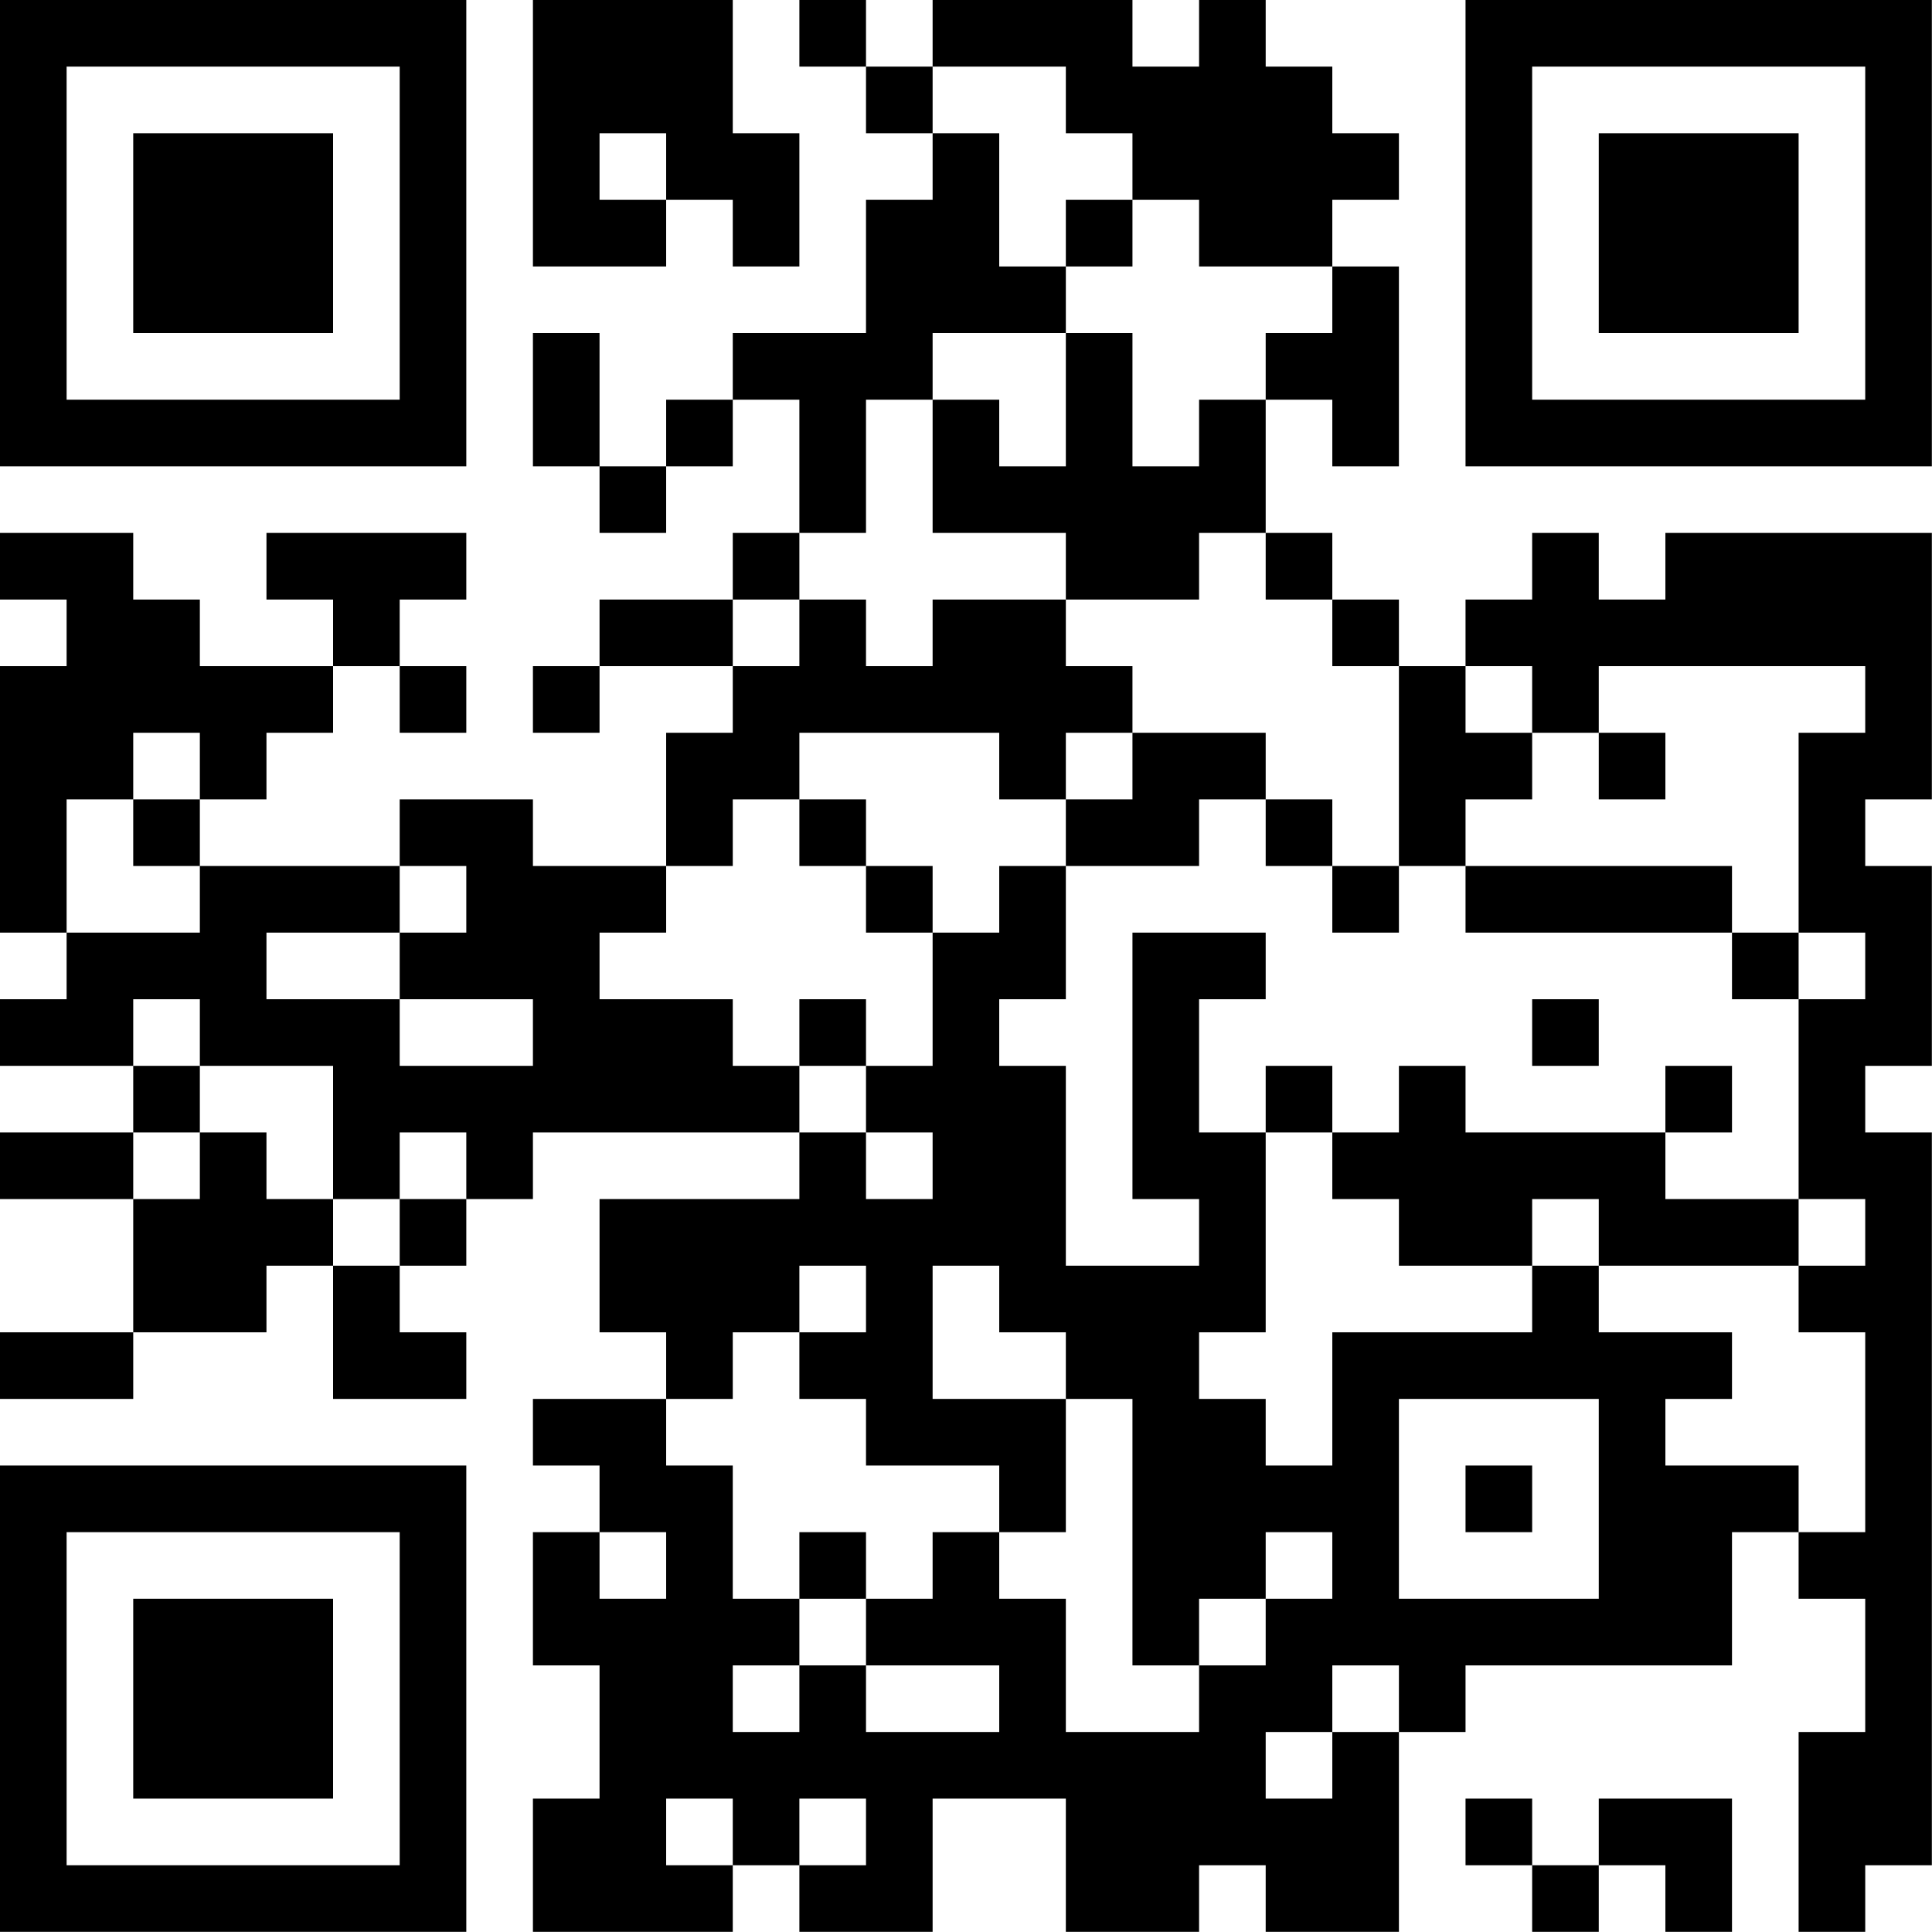
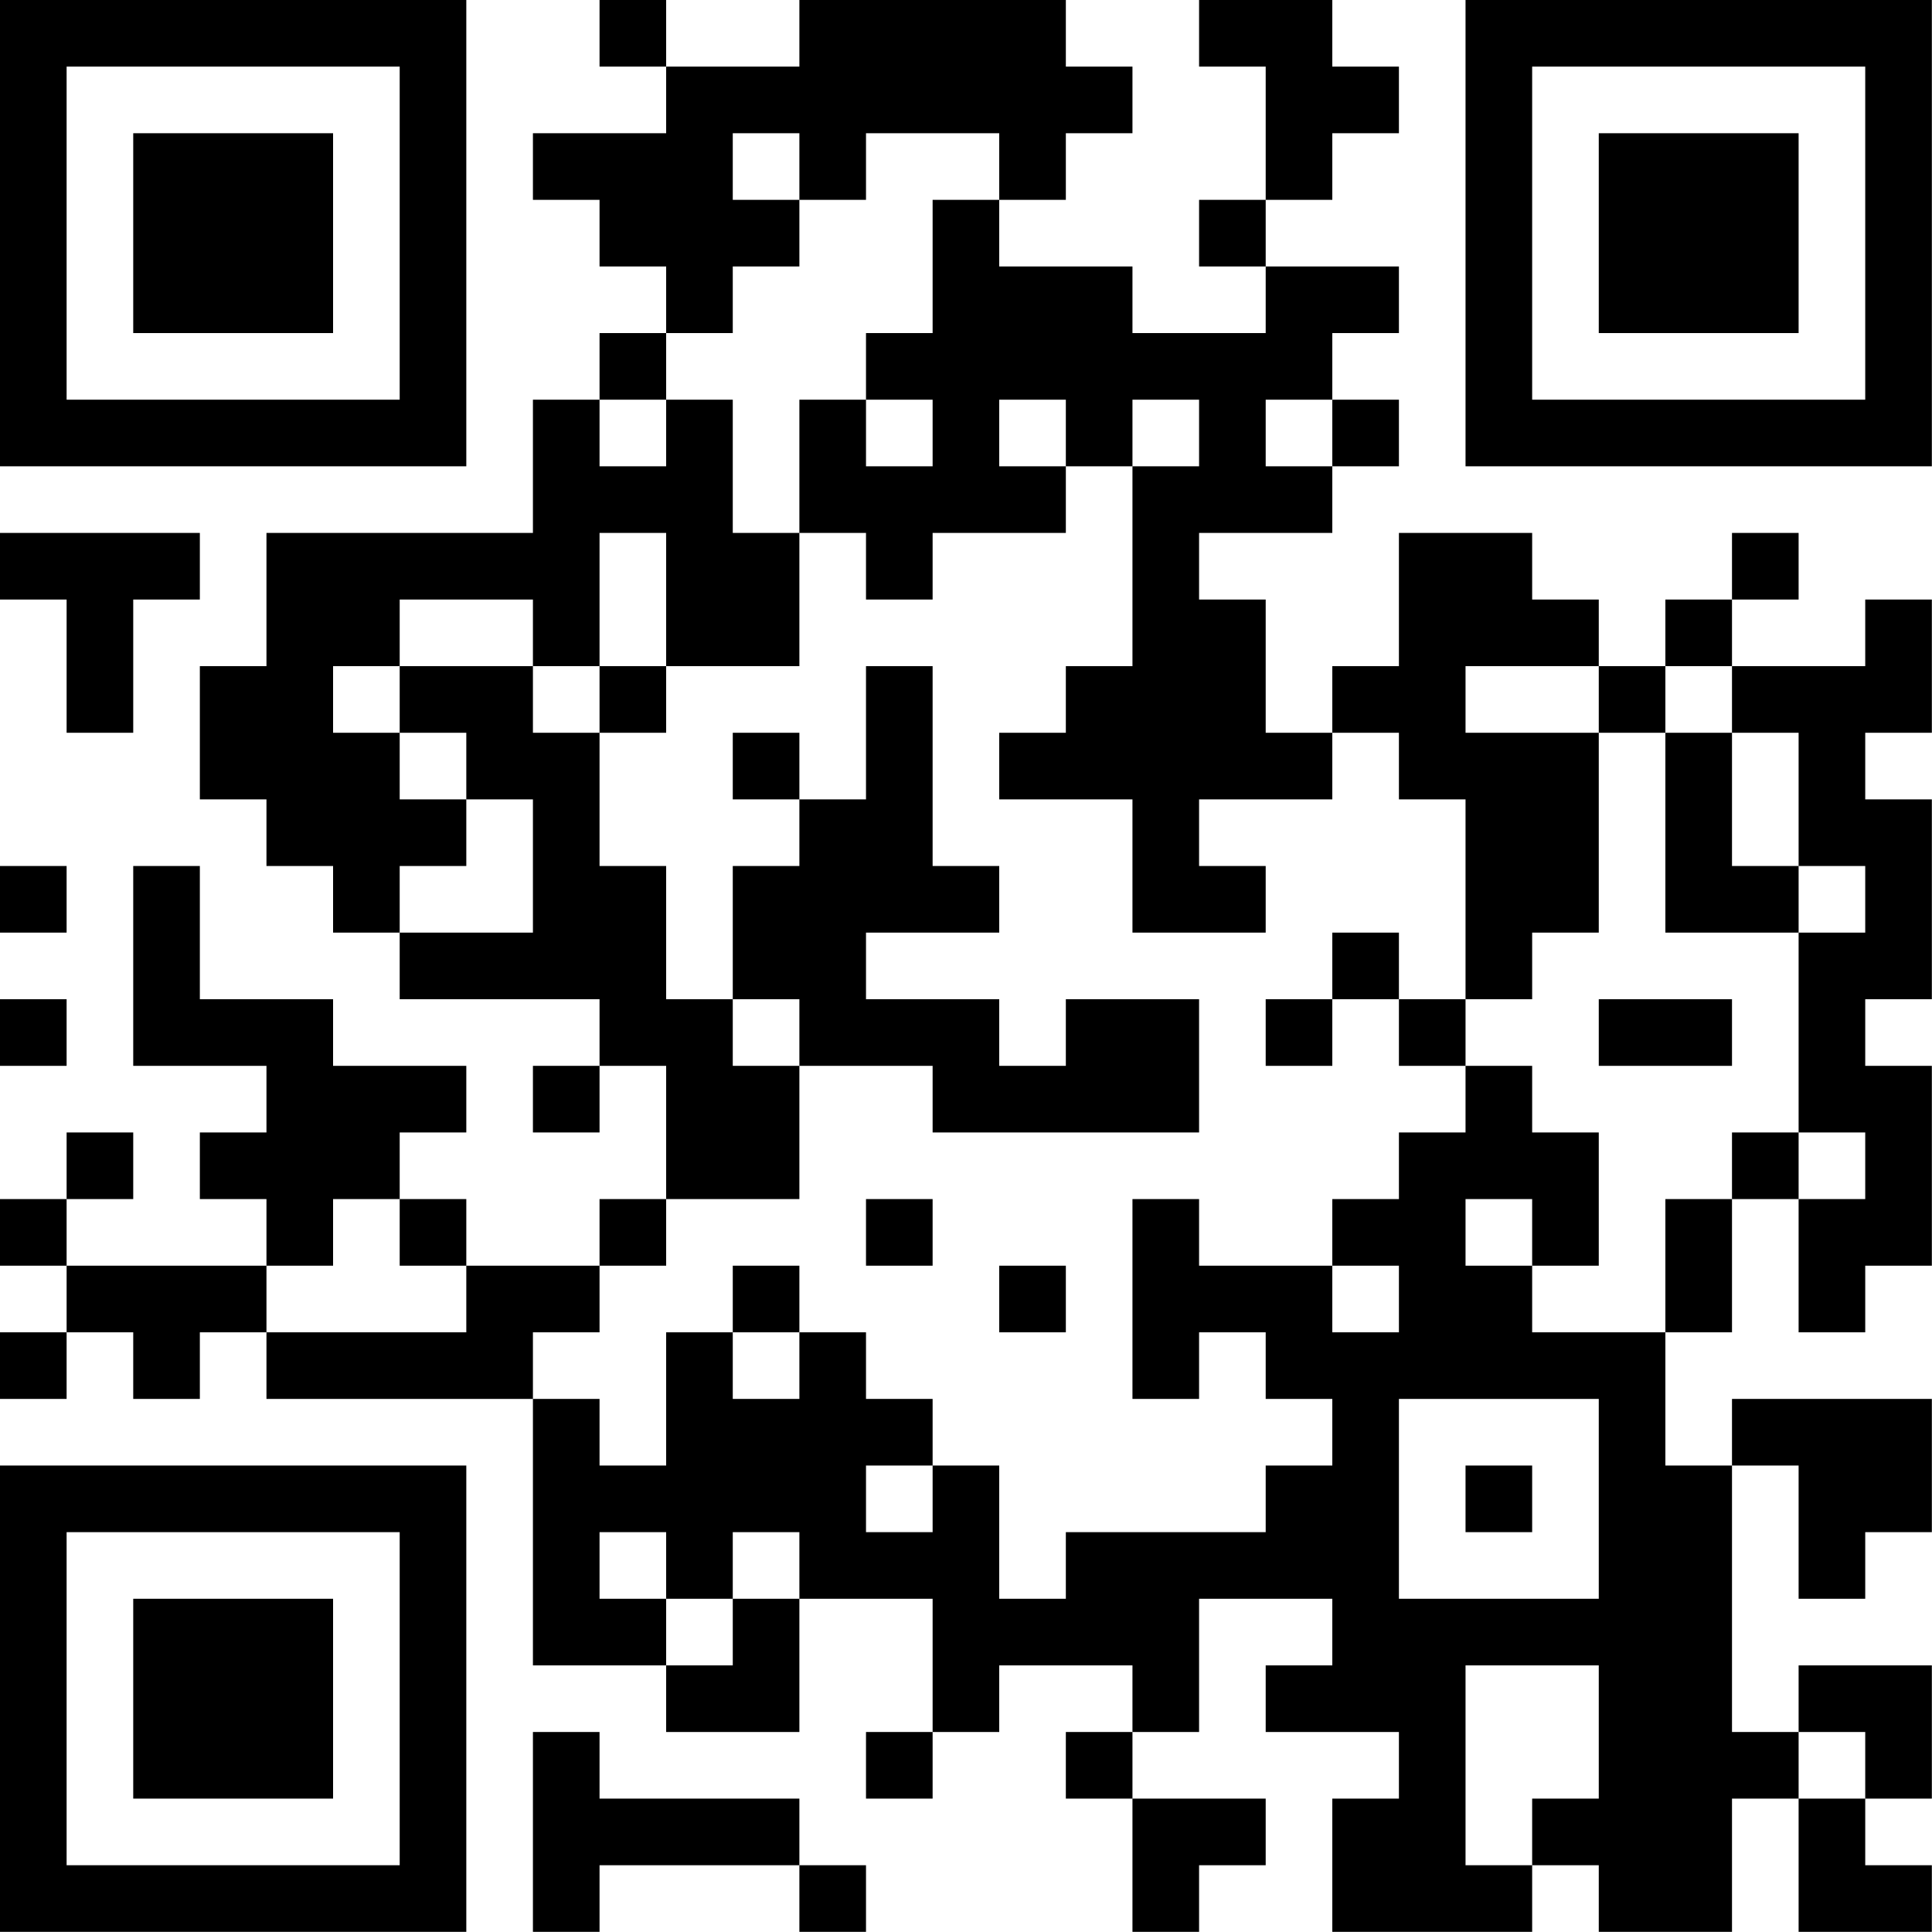
<svg xmlns="http://www.w3.org/2000/svg" version="1.1" width="100" height="100" viewBox="0 0 100 100">
  <rect x="0" y="0" width="100" height="100" fill="#ffffff" />
  <g transform="scale(3.448)">
    <g transform="translate(0,0)">
-       <path fill-rule="evenodd" d="M8 0L8 4L10 4L10 3L11 3L11 4L12 4L12 2L11 2L11 0ZM12 0L12 1L13 1L13 2L14 2L14 3L13 3L13 5L11 5L11 6L10 6L10 7L9 7L9 5L8 5L8 7L9 7L9 8L10 8L10 7L11 7L11 6L12 6L12 8L11 8L11 9L9 9L9 10L8 10L8 11L9 11L9 10L11 10L11 11L10 11L10 13L8 13L8 12L6 12L6 13L3 13L3 12L4 12L4 11L5 11L5 10L6 10L6 11L7 11L7 10L6 10L6 9L7 9L7 8L4 8L4 9L5 9L5 10L3 10L3 9L2 9L2 8L0 8L0 9L1 9L1 10L0 10L0 14L1 14L1 15L0 15L0 16L2 16L2 17L0 17L0 18L2 18L2 20L0 20L0 21L2 21L2 20L4 20L4 19L5 19L5 21L7 21L7 20L6 20L6 19L7 19L7 18L8 18L8 17L12 17L12 18L9 18L9 20L10 20L10 21L8 21L8 22L9 22L9 23L8 23L8 25L9 25L9 27L8 27L8 29L11 29L11 28L12 28L12 29L14 29L14 27L16 27L16 29L18 29L18 28L19 28L19 29L21 29L21 26L22 26L22 25L26 25L26 23L27 23L27 24L28 24L28 26L27 26L27 29L28 29L28 28L29 28L29 17L28 17L28 16L29 16L29 13L28 13L28 12L29 12L29 8L25 8L25 9L24 9L24 8L23 8L23 9L22 9L22 10L21 10L21 9L20 9L20 8L19 8L19 6L20 6L20 7L21 7L21 4L20 4L20 3L21 3L21 2L20 2L20 1L19 1L19 0L18 0L18 1L17 1L17 0L14 0L14 1L13 1L13 0ZM14 1L14 2L15 2L15 4L16 4L16 5L14 5L14 6L13 6L13 8L12 8L12 9L11 9L11 10L12 10L12 9L13 9L13 10L14 10L14 9L16 9L16 10L17 10L17 11L16 11L16 12L15 12L15 11L12 11L12 12L11 12L11 13L10 13L10 14L9 14L9 15L11 15L11 16L12 16L12 17L13 17L13 18L14 18L14 17L13 17L13 16L14 16L14 14L15 14L15 13L16 13L16 15L15 15L15 16L16 16L16 19L18 19L18 18L17 18L17 14L19 14L19 15L18 15L18 17L19 17L19 20L18 20L18 21L19 21L19 22L20 22L20 20L23 20L23 19L24 19L24 20L26 20L26 21L25 21L25 22L27 22L27 23L28 23L28 20L27 20L27 19L28 19L28 18L27 18L27 15L28 15L28 14L27 14L27 11L28 11L28 10L24 10L24 11L23 11L23 10L22 10L22 11L23 11L23 12L22 12L22 13L21 13L21 10L20 10L20 9L19 9L19 8L18 8L18 9L16 9L16 8L14 8L14 6L15 6L15 7L16 7L16 5L17 5L17 7L18 7L18 6L19 6L19 5L20 5L20 4L18 4L18 3L17 3L17 2L16 2L16 1ZM9 2L9 3L10 3L10 2ZM16 3L16 4L17 4L17 3ZM2 11L2 12L1 12L1 14L3 14L3 13L2 13L2 12L3 12L3 11ZM17 11L17 12L16 12L16 13L18 13L18 12L19 12L19 13L20 13L20 14L21 14L21 13L20 13L20 12L19 12L19 11ZM24 11L24 12L25 12L25 11ZM12 12L12 13L13 13L13 14L14 14L14 13L13 13L13 12ZM6 13L6 14L4 14L4 15L6 15L6 16L8 16L8 15L6 15L6 14L7 14L7 13ZM22 13L22 14L26 14L26 15L27 15L27 14L26 14L26 13ZM2 15L2 16L3 16L3 17L2 17L2 18L3 18L3 17L4 17L4 18L5 18L5 19L6 19L6 18L7 18L7 17L6 17L6 18L5 18L5 16L3 16L3 15ZM12 15L12 16L13 16L13 15ZM23 15L23 16L24 16L24 15ZM19 16L19 17L20 17L20 18L21 18L21 19L23 19L23 18L24 18L24 19L27 19L27 18L25 18L25 17L26 17L26 16L25 16L25 17L22 17L22 16L21 16L21 17L20 17L20 16ZM12 19L12 20L11 20L11 21L10 21L10 22L11 22L11 24L12 24L12 25L11 25L11 26L12 26L12 25L13 25L13 26L15 26L15 25L13 25L13 24L14 24L14 23L15 23L15 24L16 24L16 26L18 26L18 25L19 25L19 24L20 24L20 23L19 23L19 24L18 24L18 25L17 25L17 21L16 21L16 20L15 20L15 19L14 19L14 21L16 21L16 23L15 23L15 22L13 22L13 21L12 21L12 20L13 20L13 19ZM21 21L21 24L24 24L24 21ZM22 22L22 23L23 23L23 22ZM9 23L9 24L10 24L10 23ZM12 23L12 24L13 24L13 23ZM20 25L20 26L19 26L19 27L20 27L20 26L21 26L21 25ZM10 27L10 28L11 28L11 27ZM12 27L12 28L13 28L13 27ZM22 27L22 28L23 28L23 29L24 29L24 28L25 28L25 29L26 29L26 27L24 27L24 28L23 28L23 27ZM0 0L0 7L7 7L7 0ZM1 1L1 6L6 6L6 1ZM2 2L2 5L5 5L5 2ZM22 0L22 7L29 7L29 0ZM23 1L23 6L28 6L28 1ZM24 2L24 5L27 5L27 2ZM0 22L0 29L7 29L7 22ZM1 23L1 28L6 28L6 23ZM2 24L2 27L5 27L5 24Z" fill="#000000" />
+       <path fill-rule="evenodd" d="M9 0L9 1L10 1L10 2L8 2L8 3L9 3L9 4L10 4L10 5L9 5L9 6L8 6L8 8L4 8L4 10L3 10L3 12L4 12L4 13L5 13L5 14L6 14L6 15L9 15L9 16L8 16L8 17L9 17L9 16L10 16L10 18L9 18L9 19L7 19L7 18L6 18L6 17L7 17L7 16L5 16L5 15L3 15L3 13L2 13L2 16L4 16L4 17L3 17L3 18L4 18L4 19L1 19L1 18L2 18L2 17L1 17L1 18L0 18L0 19L1 19L1 20L0 20L0 21L1 21L1 20L2 20L2 21L3 21L3 20L4 20L4 21L8 21L8 25L10 25L10 26L12 26L12 24L14 24L14 26L13 26L13 27L14 27L14 26L15 26L15 25L17 25L17 26L16 26L16 27L17 27L17 29L18 29L18 28L19 28L19 27L17 27L17 26L18 26L18 24L20 24L20 25L19 25L19 26L21 26L21 27L20 27L20 29L23 29L23 28L24 28L24 29L26 29L26 27L27 27L27 29L29 29L29 28L28 28L28 27L29 27L29 25L27 25L27 26L26 26L26 22L27 22L27 24L28 24L28 23L29 23L29 21L26 21L26 22L25 22L25 20L26 20L26 18L27 18L27 20L28 20L28 19L29 19L29 16L28 16L28 15L29 15L29 12L28 12L28 11L29 11L29 9L28 9L28 10L26 10L26 9L27 9L27 8L26 8L26 9L25 9L25 10L24 10L24 9L23 9L23 8L21 8L21 10L20 10L20 11L19 11L19 9L18 9L18 8L20 8L20 7L21 7L21 6L20 6L20 5L21 5L21 4L19 4L19 3L20 3L20 2L21 2L21 1L20 1L20 0L18 0L18 1L19 1L19 3L18 3L18 4L19 4L19 5L17 5L17 4L15 4L15 3L16 3L16 2L17 2L17 1L16 1L16 0L12 0L12 1L10 1L10 0ZM11 2L11 3L12 3L12 4L11 4L11 5L10 5L10 6L9 6L9 7L10 7L10 6L11 6L11 8L12 8L12 10L10 10L10 8L9 8L9 10L8 10L8 9L6 9L6 10L5 10L5 11L6 11L6 12L7 12L7 13L6 13L6 14L8 14L8 12L7 12L7 11L6 11L6 10L8 10L8 11L9 11L9 13L10 13L10 15L11 15L11 16L12 16L12 18L10 18L10 19L9 19L9 20L8 20L8 21L9 21L9 22L10 22L10 20L11 20L11 21L12 21L12 20L13 20L13 21L14 21L14 22L13 22L13 23L14 23L14 22L15 22L15 24L16 24L16 23L19 23L19 22L20 22L20 21L19 21L19 20L18 20L18 21L17 21L17 18L18 18L18 19L20 19L20 20L21 20L21 19L20 19L20 18L21 18L21 17L22 17L22 16L23 16L23 17L24 17L24 19L23 19L23 18L22 18L22 19L23 19L23 20L25 20L25 18L26 18L26 17L27 17L27 18L28 18L28 17L27 17L27 14L28 14L28 13L27 13L27 11L26 11L26 10L25 10L25 11L24 11L24 10L22 10L22 11L24 11L24 14L23 14L23 15L22 15L22 12L21 12L21 11L20 11L20 12L18 12L18 13L19 13L19 14L17 14L17 12L15 12L15 11L16 11L16 10L17 10L17 7L18 7L18 6L17 6L17 7L16 7L16 6L15 6L15 7L16 7L16 8L14 8L14 9L13 9L13 8L12 8L12 6L13 6L13 7L14 7L14 6L13 6L13 5L14 5L14 3L15 3L15 2L13 2L13 3L12 3L12 2ZM19 6L19 7L20 7L20 6ZM0 8L0 9L1 9L1 11L2 11L2 9L3 9L3 8ZM9 10L9 11L10 11L10 10ZM13 10L13 12L12 12L12 11L11 11L11 12L12 12L12 13L11 13L11 15L12 15L12 16L14 16L14 17L18 17L18 15L16 15L16 16L15 16L15 15L13 15L13 14L15 14L15 13L14 13L14 10ZM25 11L25 14L27 14L27 13L26 13L26 11ZM0 13L0 14L1 14L1 13ZM20 14L20 15L19 15L19 16L20 16L20 15L21 15L21 16L22 16L22 15L21 15L21 14ZM0 15L0 16L1 16L1 15ZM24 15L24 16L26 16L26 15ZM5 18L5 19L4 19L4 20L7 20L7 19L6 19L6 18ZM13 18L13 19L14 19L14 18ZM11 19L11 20L12 20L12 19ZM15 19L15 20L16 20L16 19ZM21 21L21 24L24 24L24 21ZM22 22L22 23L23 23L23 22ZM9 23L9 24L10 24L10 25L11 25L11 24L12 24L12 23L11 23L11 24L10 24L10 23ZM22 25L22 28L23 28L23 27L24 27L24 25ZM8 26L8 29L9 29L9 28L12 28L12 29L13 29L13 28L12 28L12 27L9 27L9 26ZM27 26L27 27L28 27L28 26ZM0 0L0 7L7 7L7 0ZM1 1L1 6L6 6L6 1ZM2 2L2 5L5 5L5 2ZM22 0L22 7L29 7L29 0ZM23 1L23 6L28 6L28 1ZM24 2L24 5L27 5L27 2ZM0 22L0 29L7 29L7 22ZM1 23L1 28L6 28L6 23ZM2 24L2 27L5 27L5 24Z" fill="#000000" />
    </g>
  </g>
</svg>
